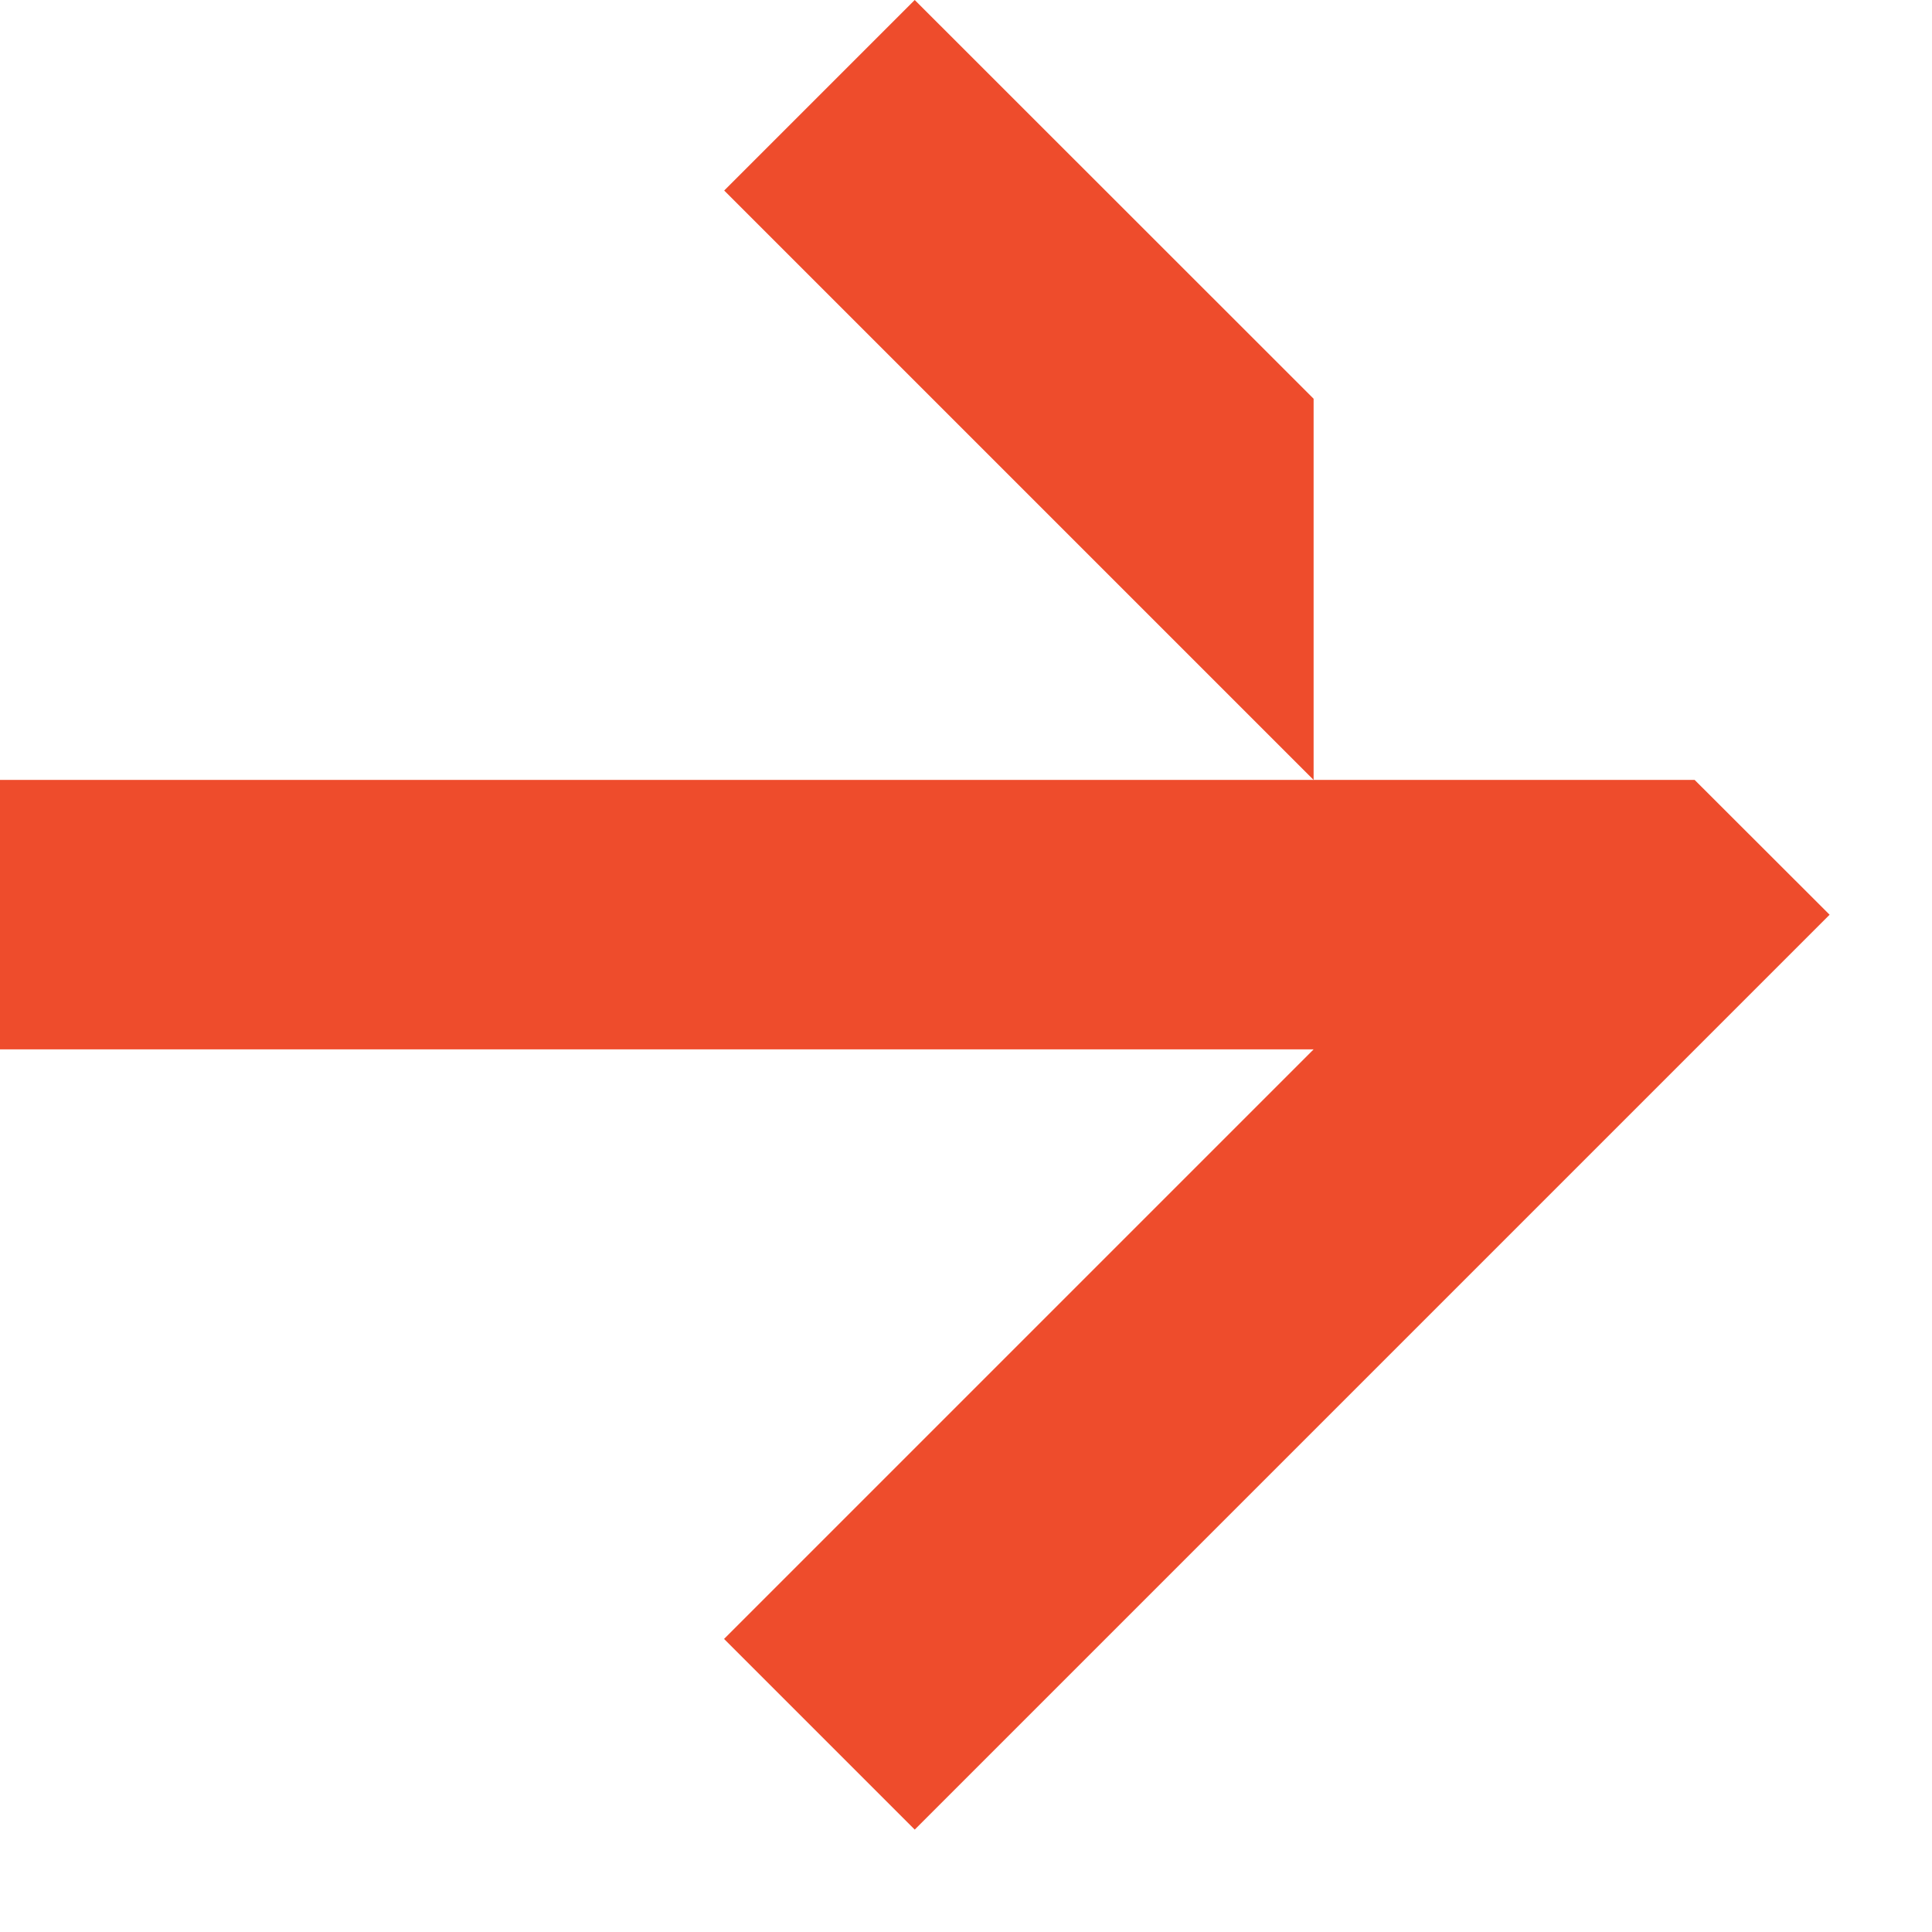
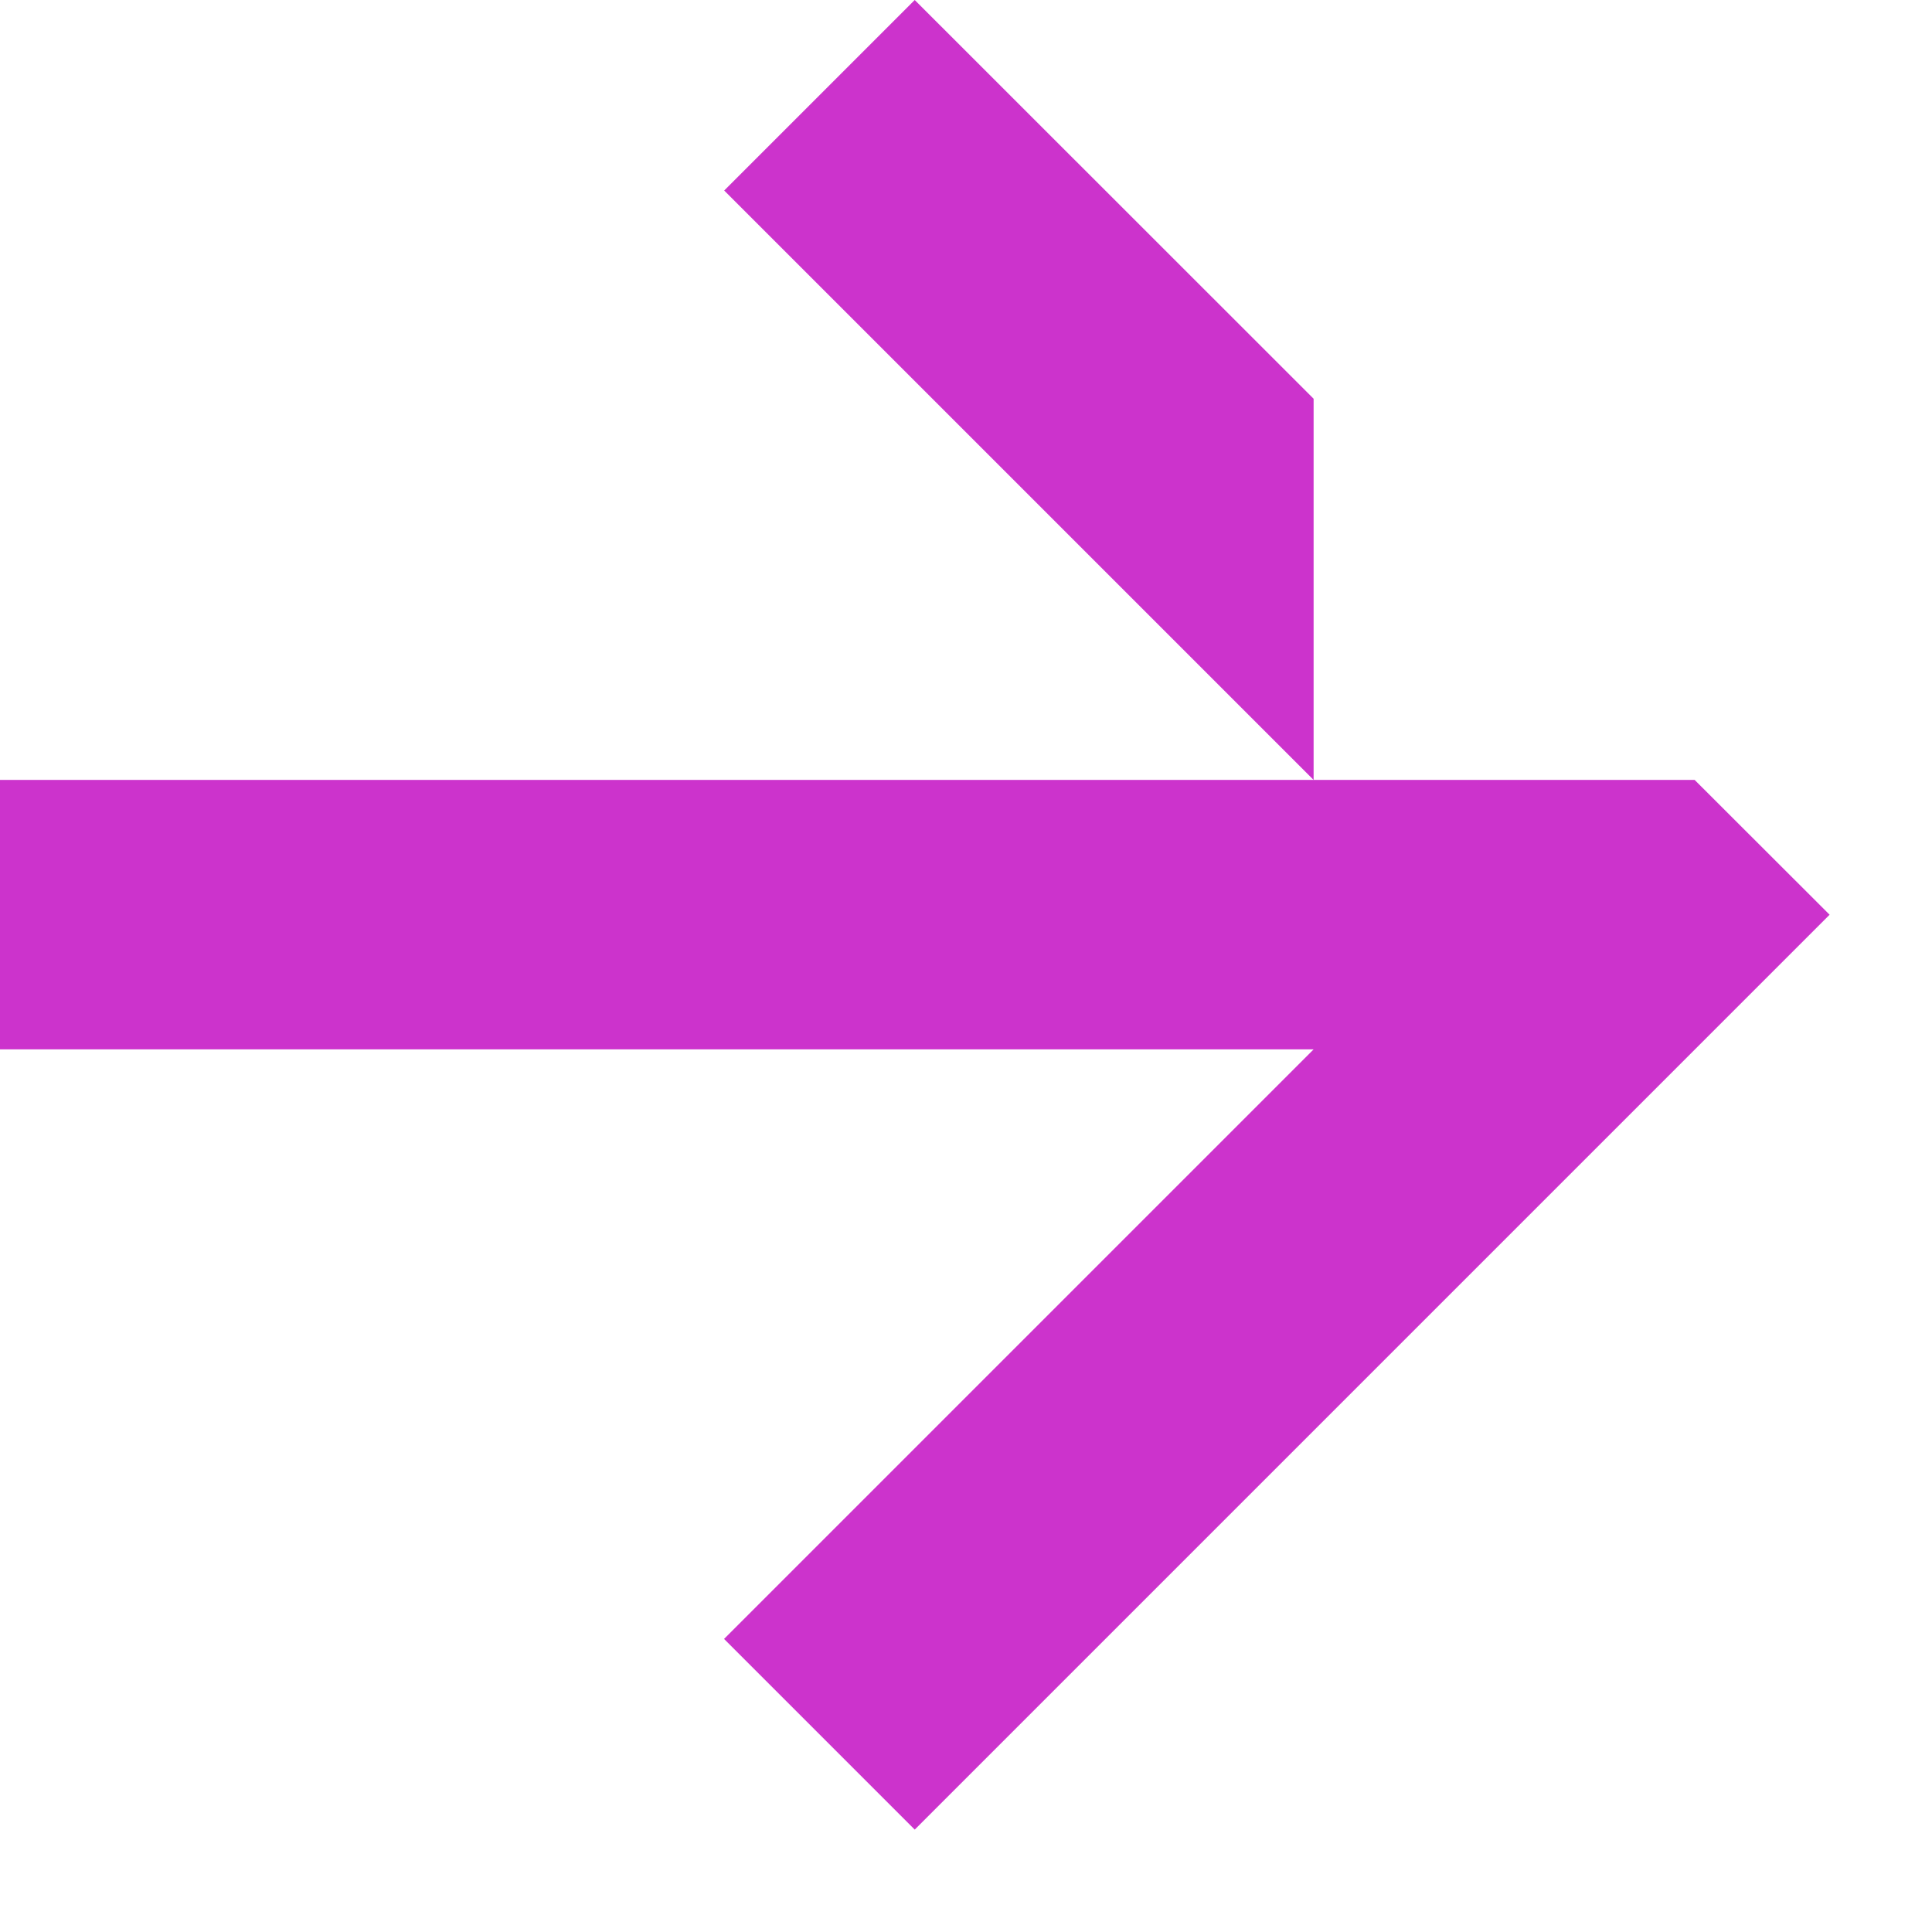
<svg xmlns="http://www.w3.org/2000/svg" width="13px" height="13px" viewBox="0 0 13 13" version="1.1">
  <defs />
  <g id="desktop" stroke="none" stroke-width="1" fill="none" fill-rule="evenodd">
-     <g id="01_Home" transform="translate(-1202, -1930)" fill="#EE4C2C">
+     <g id="01_Home" transform="translate(-1202, -1930)" fill="#cc33cc">
      <g id="community" transform="translate(-18, 1075)">
        <g id="newsletter" transform="translate(740, 843)">
          <g id="Page-1" transform="translate(480, 12)">
            <polygon id="Fill-1" points="4.873 1.282 8.839 5.248 8.839 2.683 6.155 0" />
            <polygon id="Fill-2" points="8.839 5.248 -0 5.248 -0 7.061 8.839 7.061 4.872 11.028 6.155 12.311 12.311 6.155 11.403 5.248" />
          </g>
        </g>
      </g>
    </g>
  </g>
</svg>
